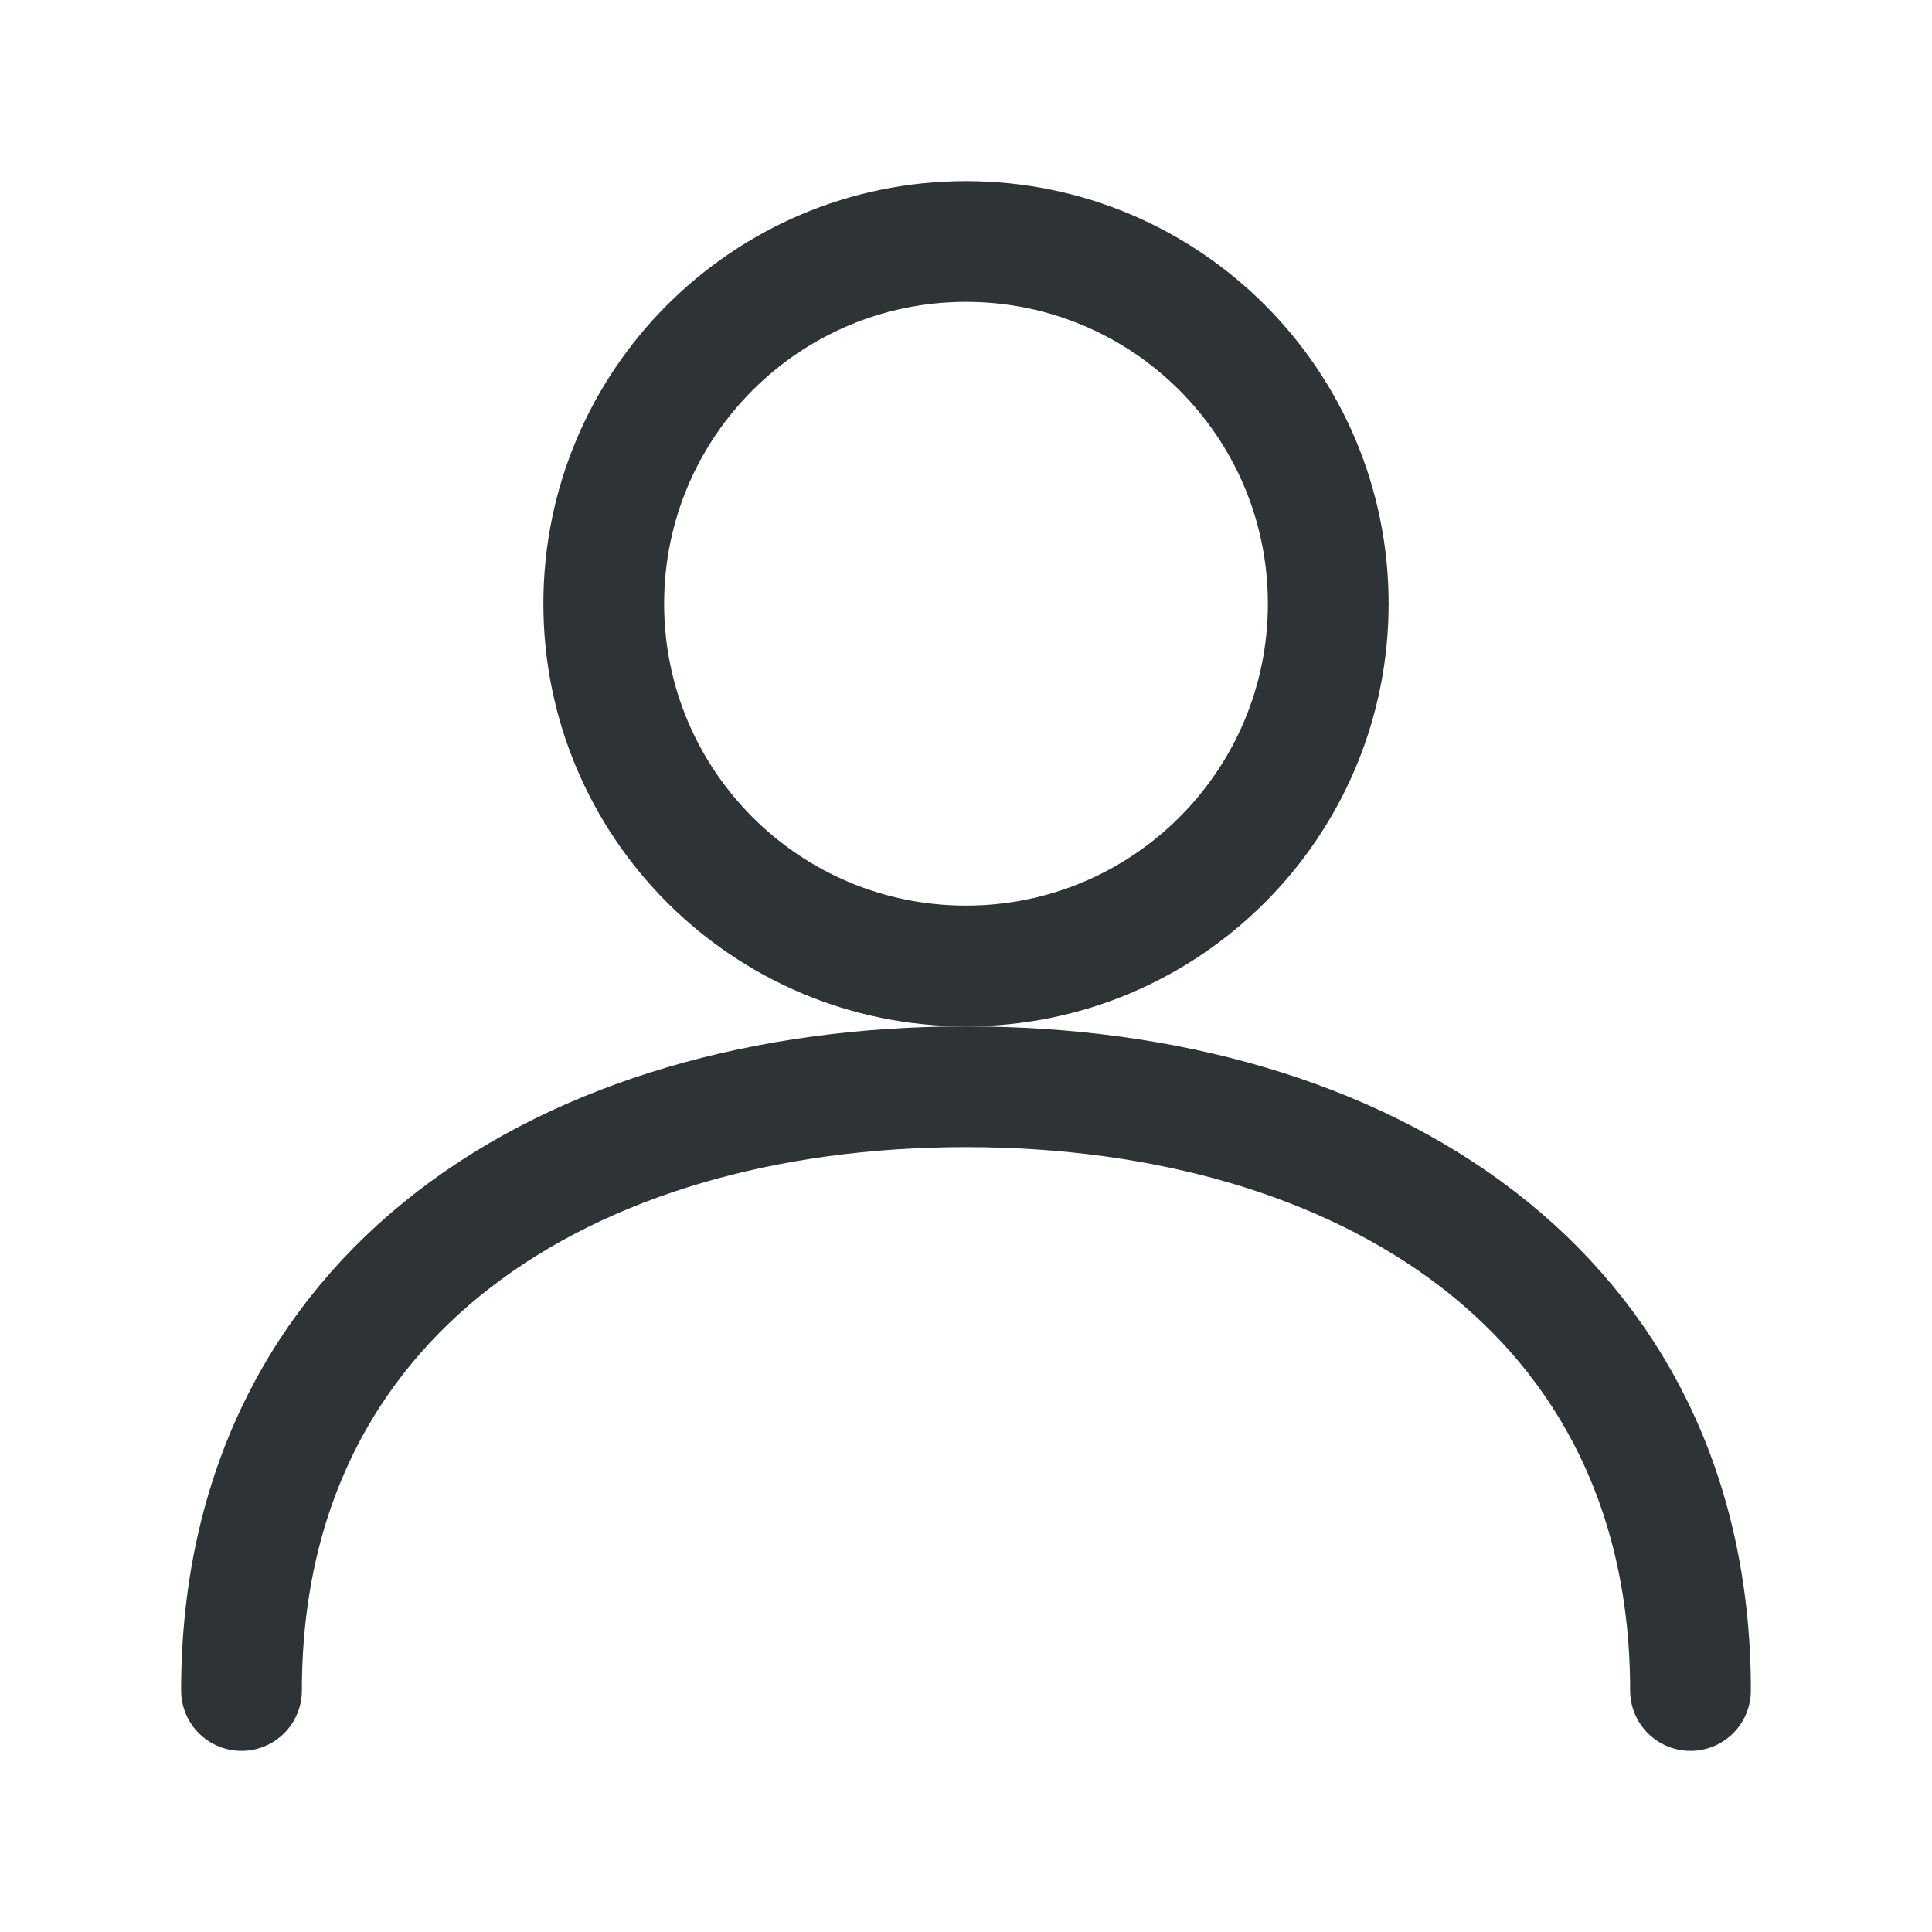
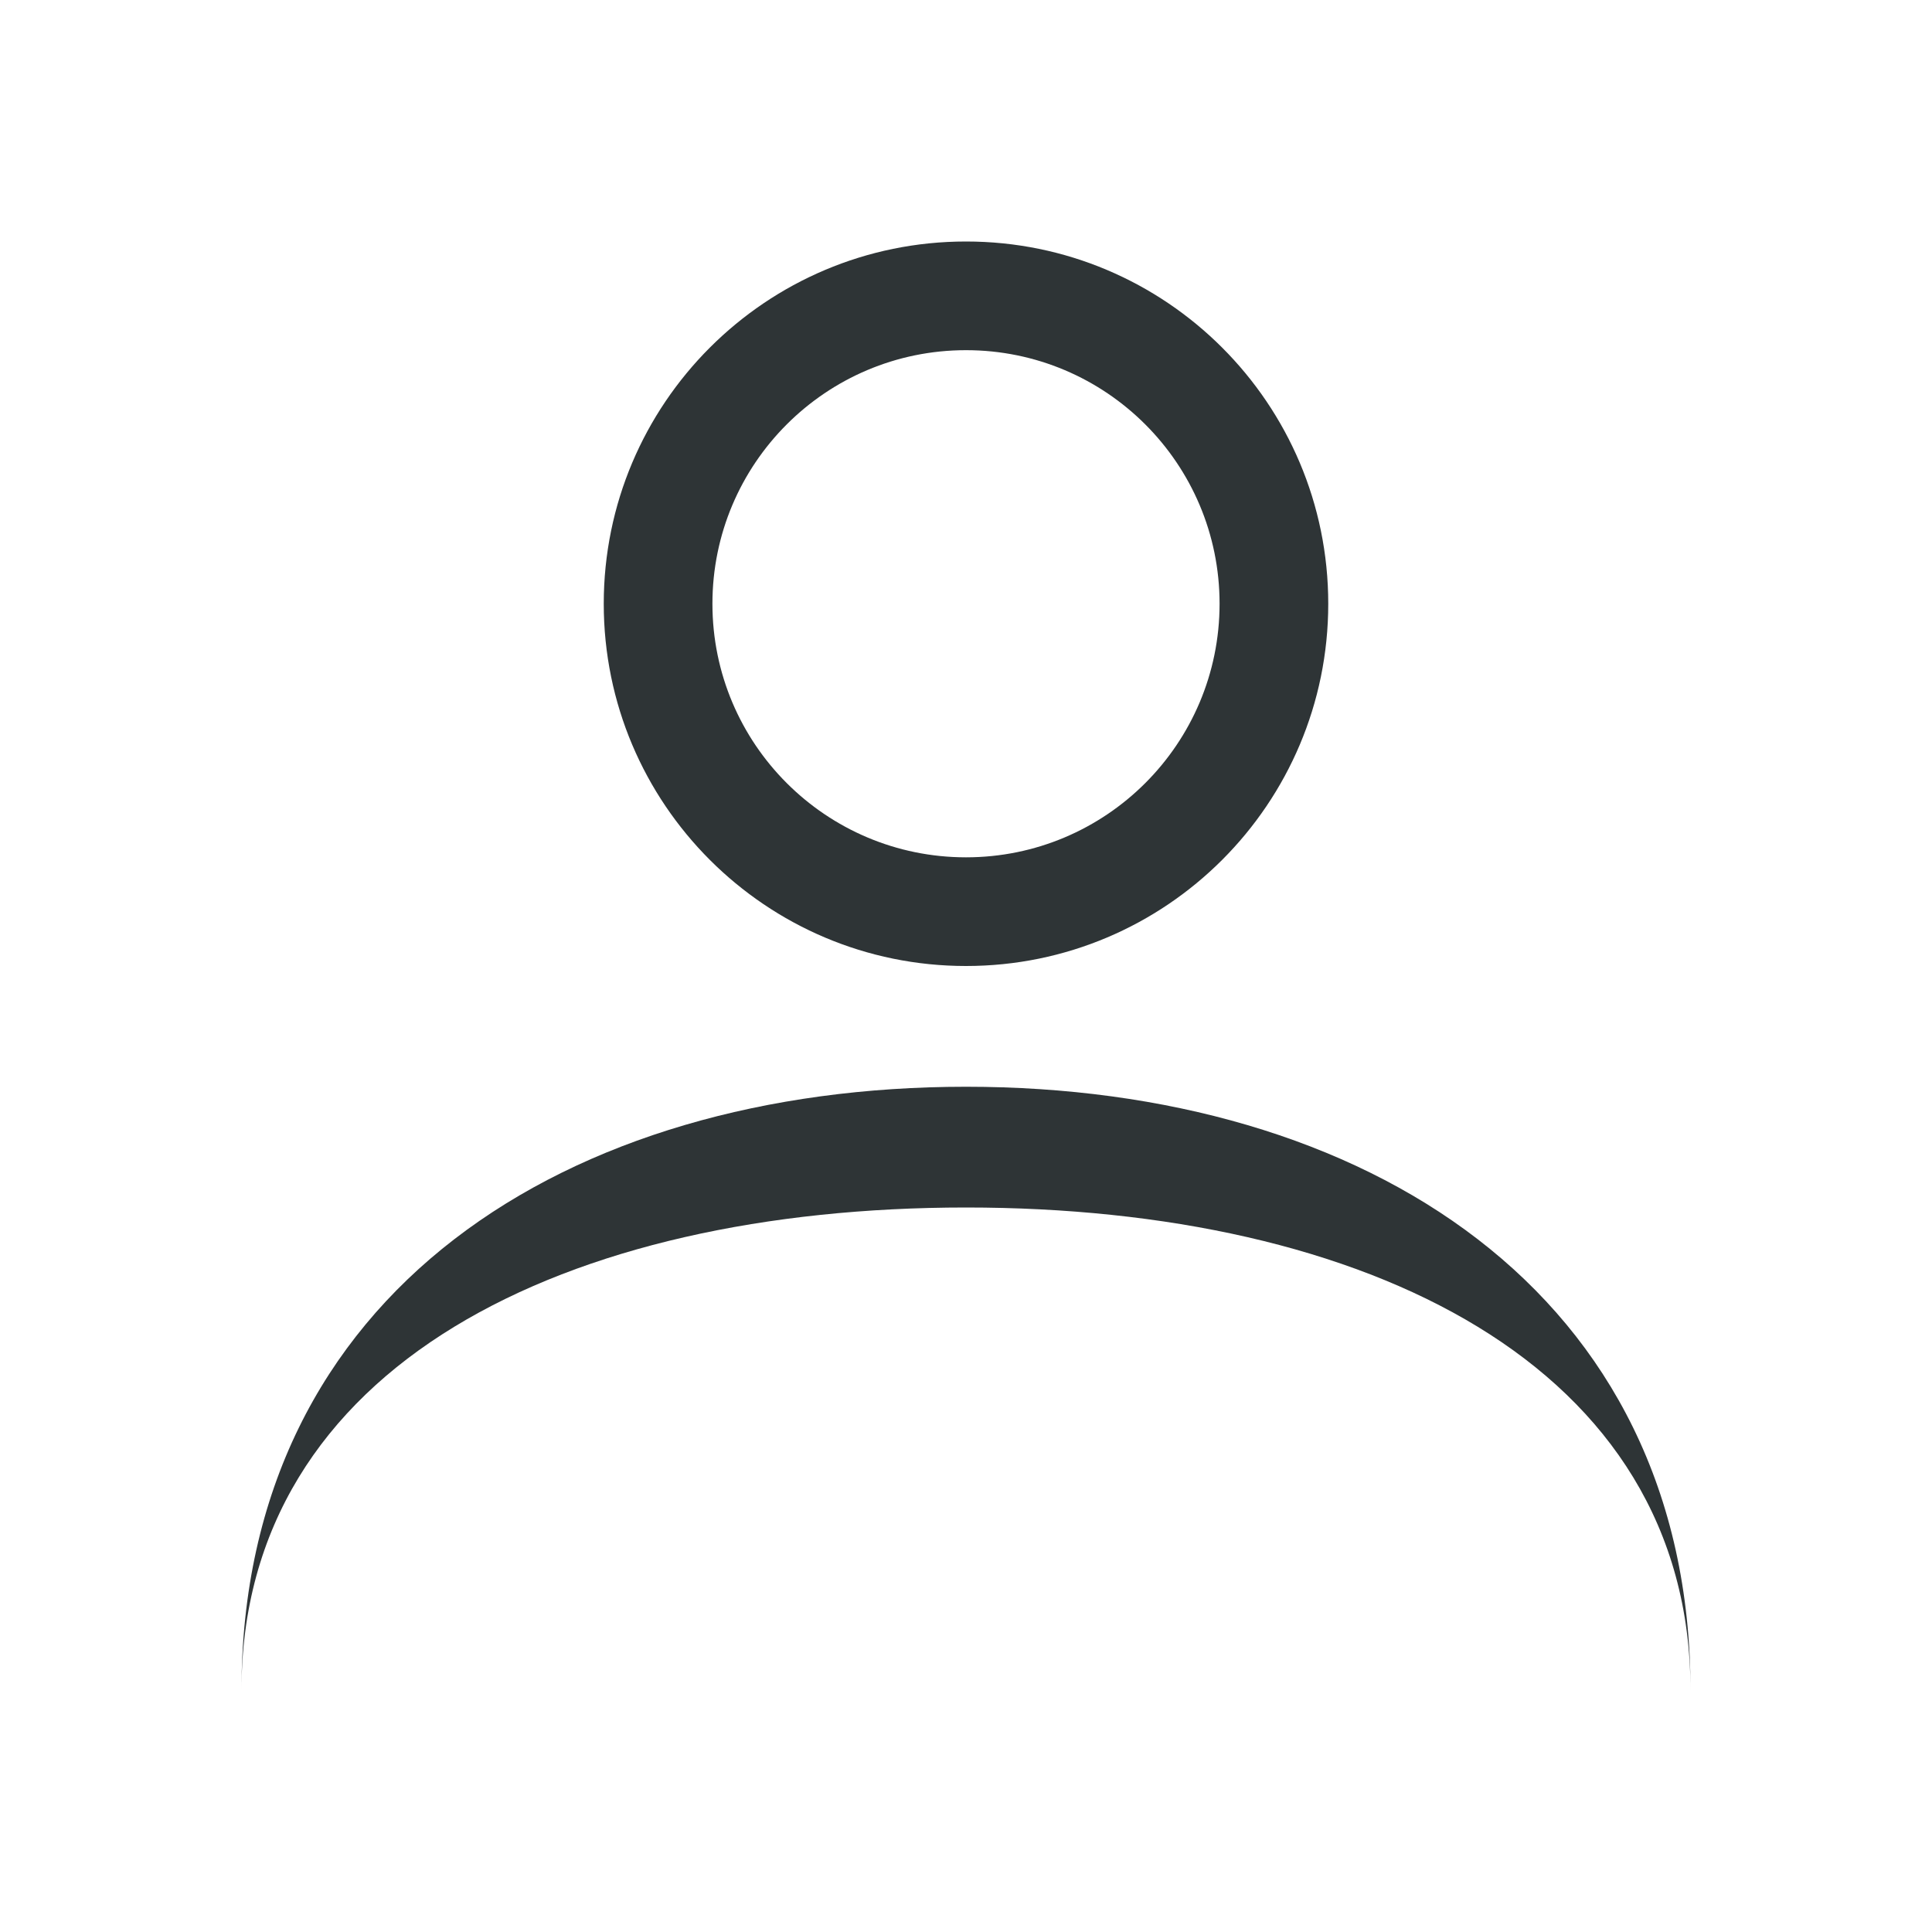
<svg xmlns="http://www.w3.org/2000/svg" width="16" height="16" viewBox="0 0 16 16">
-   <circle cx="8" cy="5" r="3" fill="none" stroke="#2e3436" stroke-width="1" />
-   <path d="M2 14c0-3.3 2.7-5 6-5s6 1.7 6 5" fill="none" stroke="#2e3436" stroke-width="1" stroke-linecap="round" />
+   <path fill="#2e3436" fill-rule="evenodd" d="M8 2a3 3 0 1 1 0 6 3 3 0 0 1 0-6zm0 0.9a2.1 2.1 0 1 0 0 4.2 2.1 2.1 0 0 0 0-4.2z" />
+   <path fill="#2e3436" d="M2 14C2 10.7 4.7 9 8 9C11.3 9 14 10.7 14 14C14 11.3 11.3 10 8 10C4.7 10 2 11.3 2 14Z" />
</svg>
